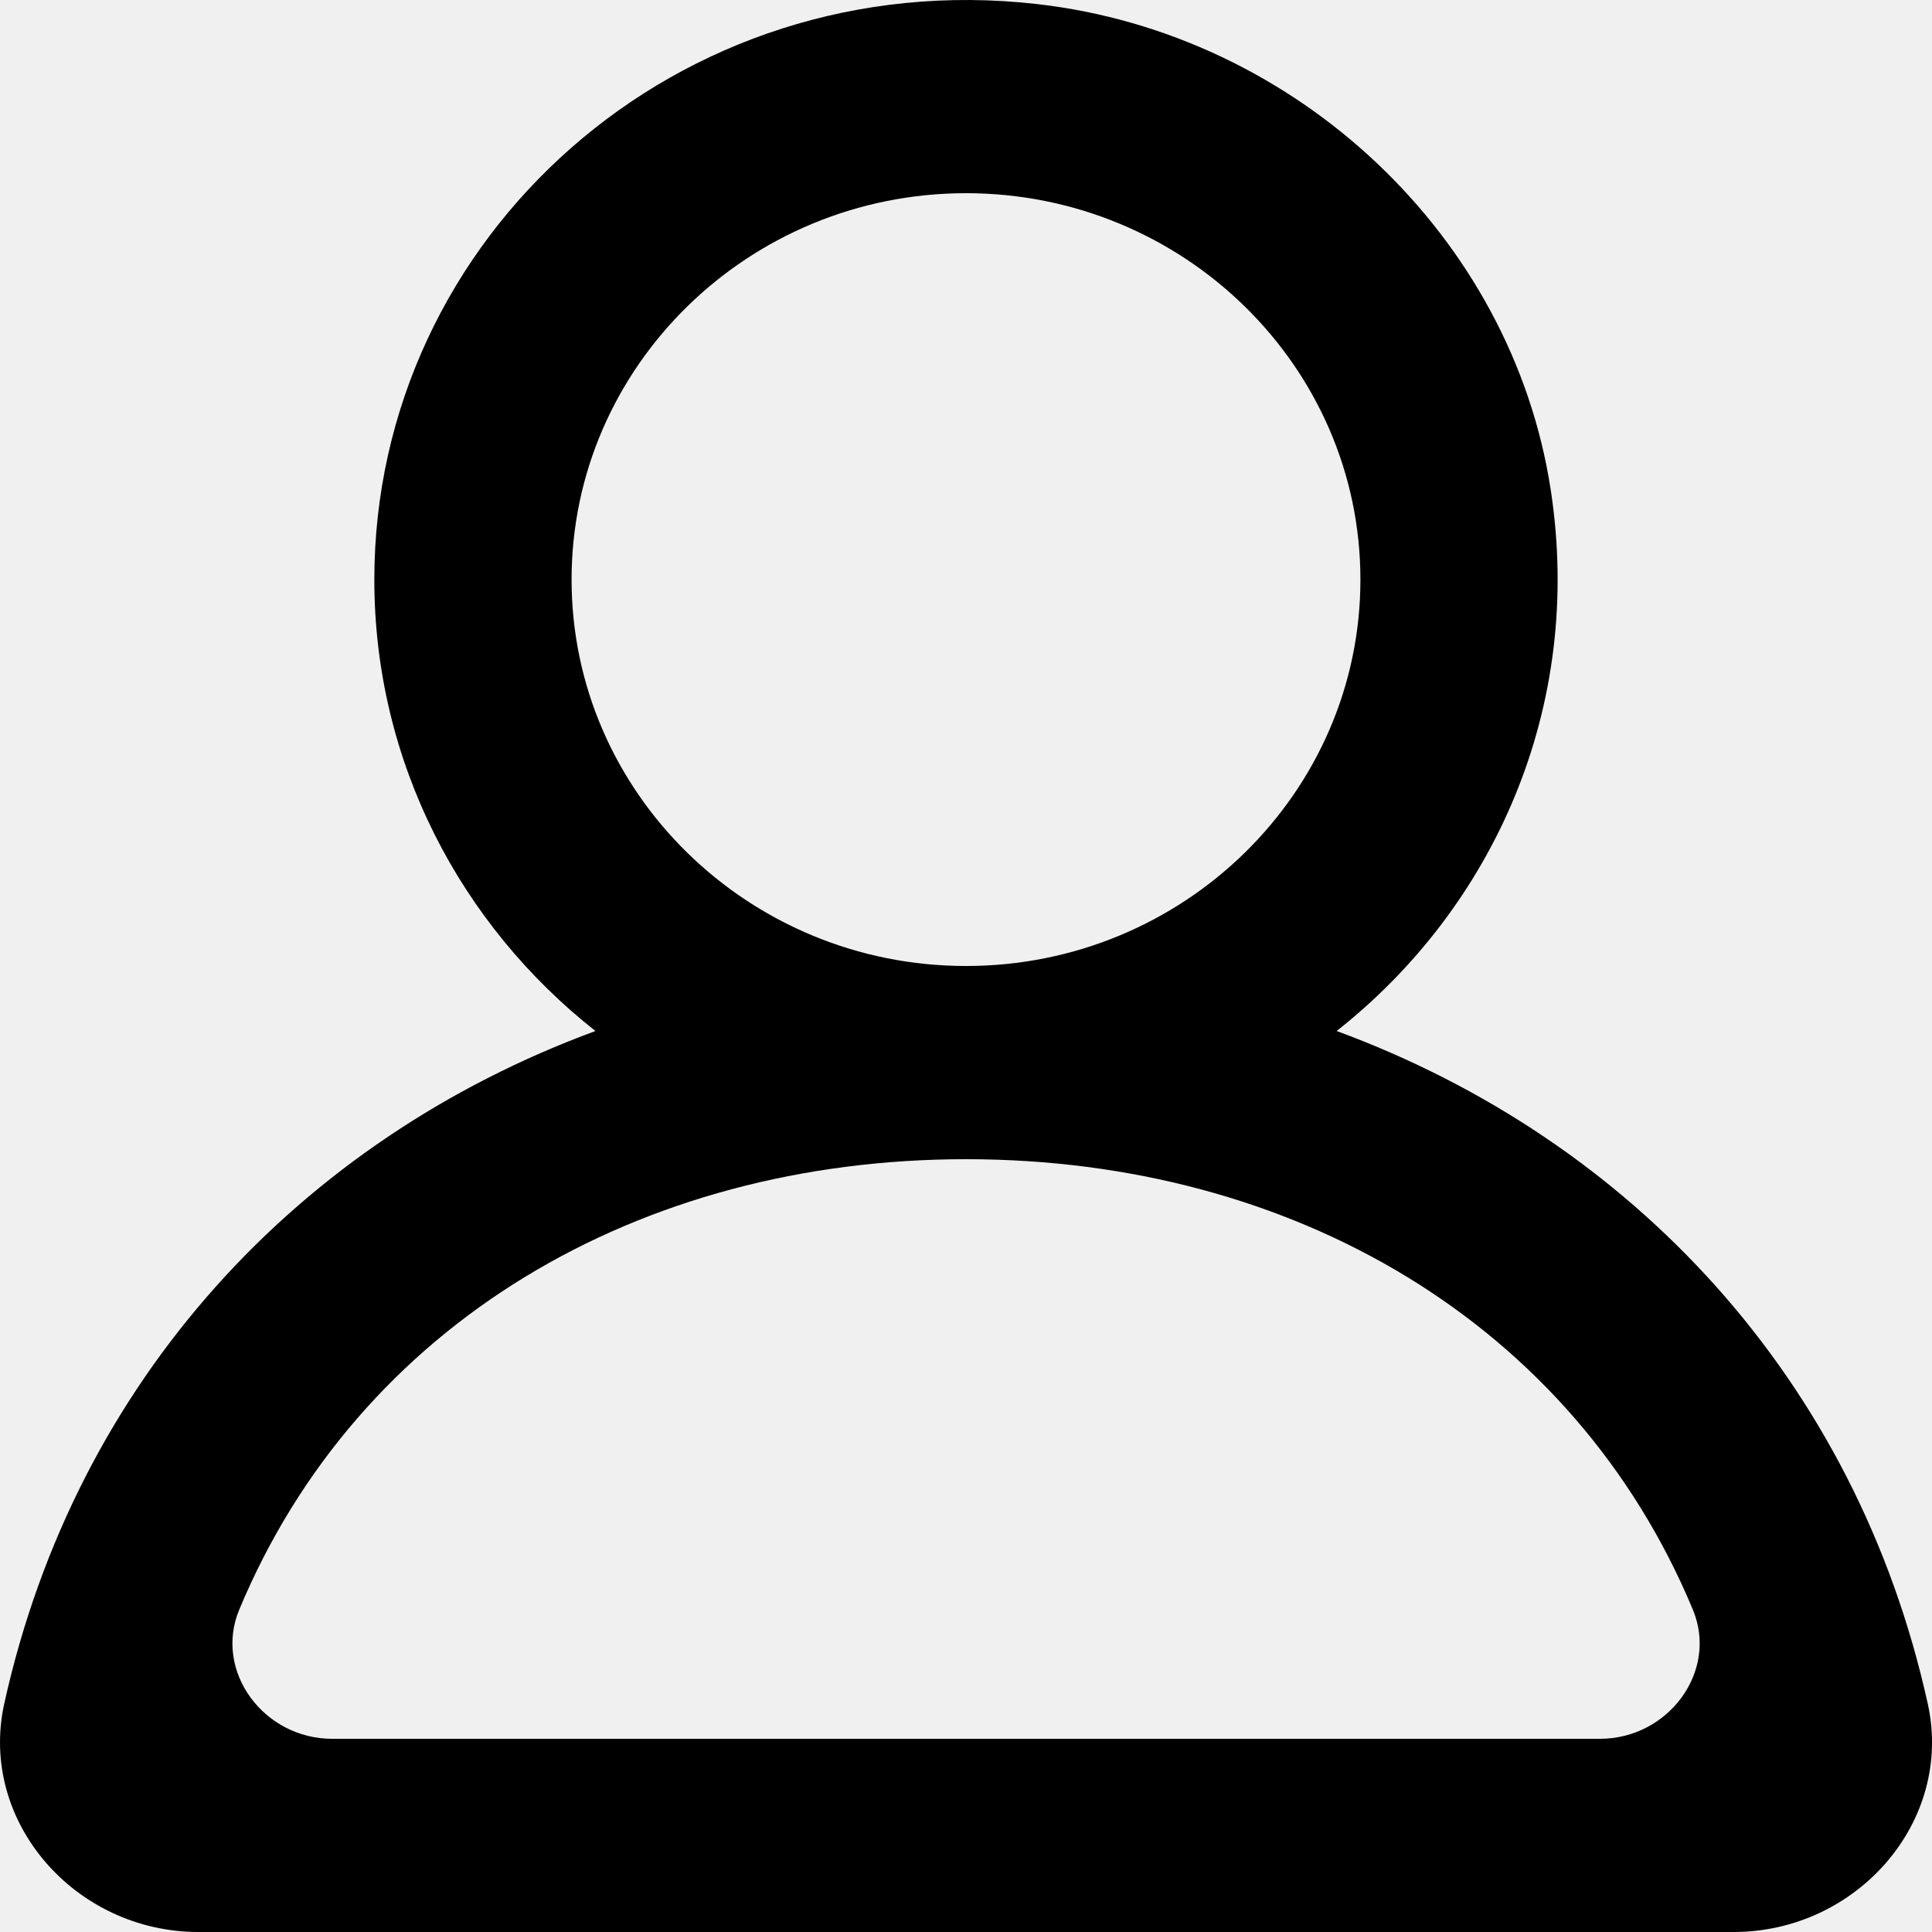
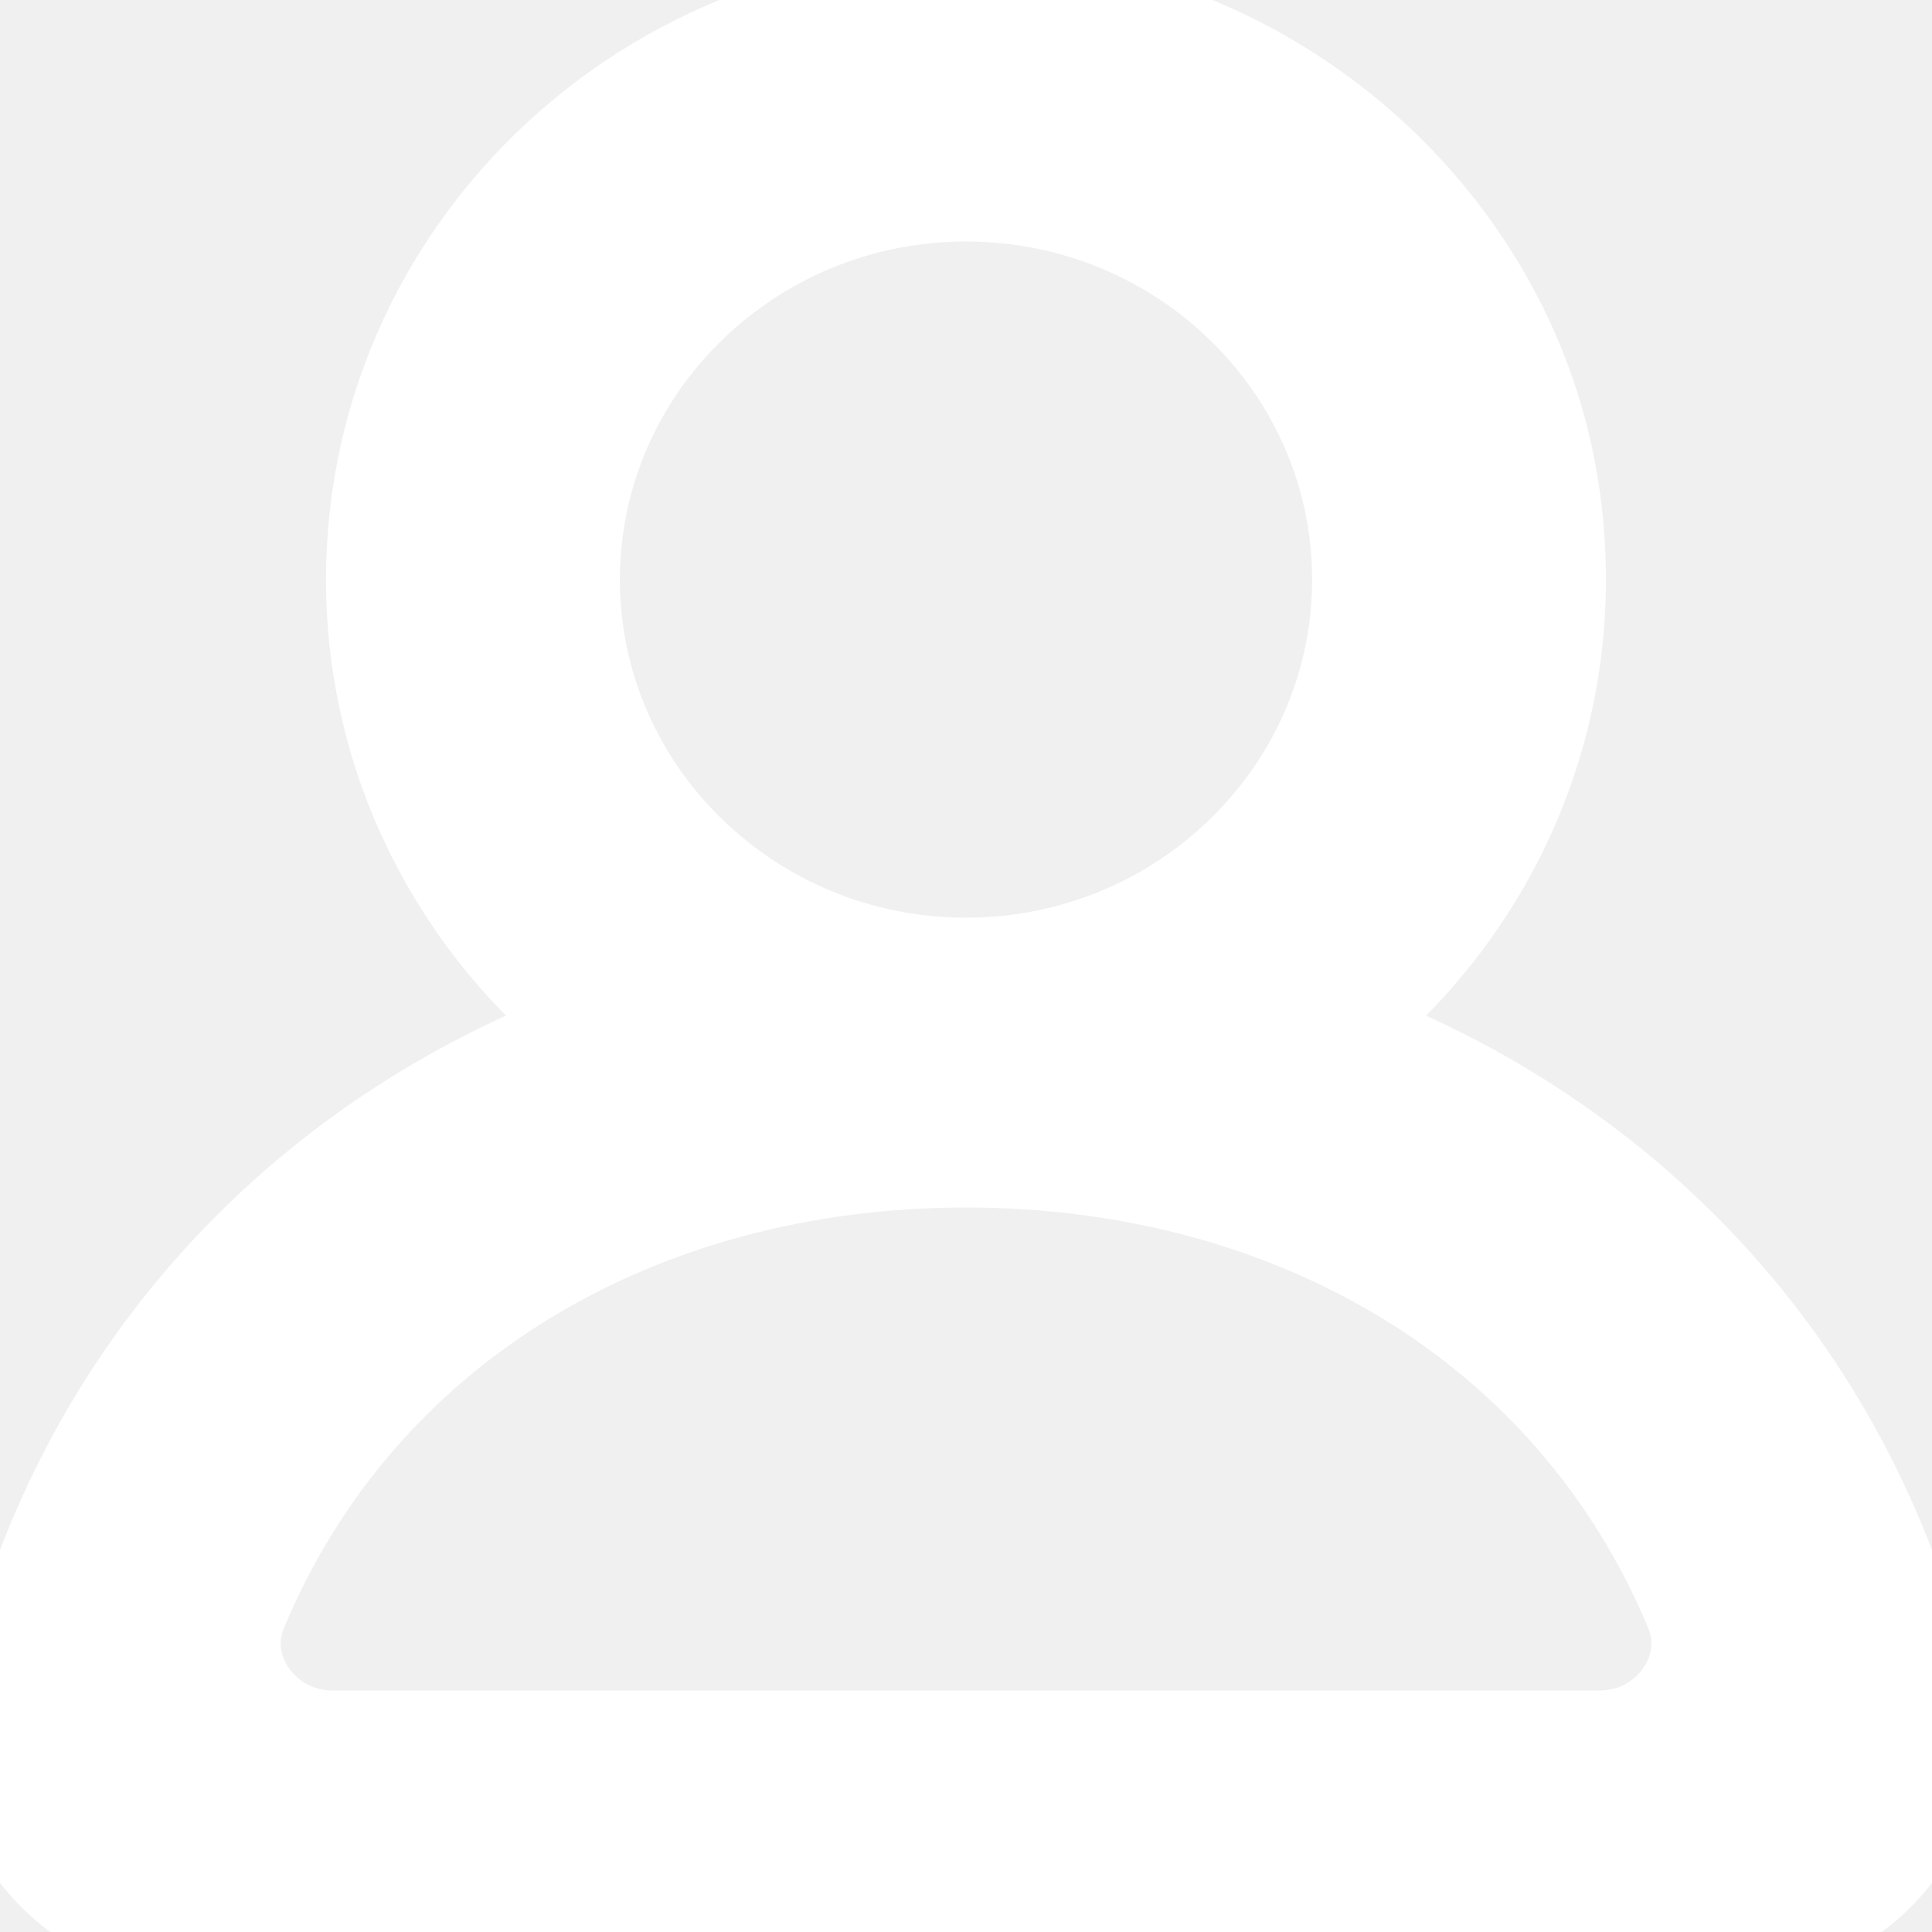
<svg xmlns="http://www.w3.org/2000/svg" width="800px" height="800px" viewBox="0 0 20 20" version="1.1">
  <defs>

</defs>
-   <g id="Page-1" stroke="none" stroke-width="1" fill="none" fill-rule="evenodd">
-     <g id="Dribbble-Light-Preview" transform="translate(-140, -2159)" fill="#000000">
+   <g id="Page-1" stroke="#FFFFFF" stroke-width="1" fill="#FFFFFF" fill-rule="evenodd">
+     <g id="Dribbble-Light-Preview" transform="translate(-140, -2159)" fill="#FFFFFF">
      <g id="icons" transform="translate(56, 160)">
        <path d="M100.563,2017 L87.438,2017 C86.732,2017 86.21,2016.303 86.477,2015.662 C87.713,2012.698 90.617,2011 94,2011 C97.384,2011 100.288,2012.698 101.524,2015.662 C101.791,2016.303 101.269,2017 100.563,2017 M89.917,2005 C89.917,2002.794 91.749,2001 94,2001 C96.252,2001 98.083,2002.794 98.083,2005 C98.083,2007.206 96.252,2009 94,2009 C91.749,2009 89.917,2007.206 89.917,2005 M103.956,2016.636 C103.214,2013.277 100.892,2010.798 97.837,2009.673 C99.456,2008.396 100.4,2006.331 100.053,2004.07 C99.651,2001.447 97.424,1999.348 94.735,1999.042 C91.023,1998.619 87.875,2001.449 87.875,2005 C87.875,2006.89 88.769,2008.574 90.164,2009.673 C87.107,2010.798 84.787,2013.277 84.044,2016.636 C83.775,2017.857 84.779,2019 86.054,2019 L101.946,2019 C103.222,2019 104.226,2017.857 103.956,2016.636" id="profile_round-[#1342]">

</path>
      </g>
    </g>
  </g>
</svg>
